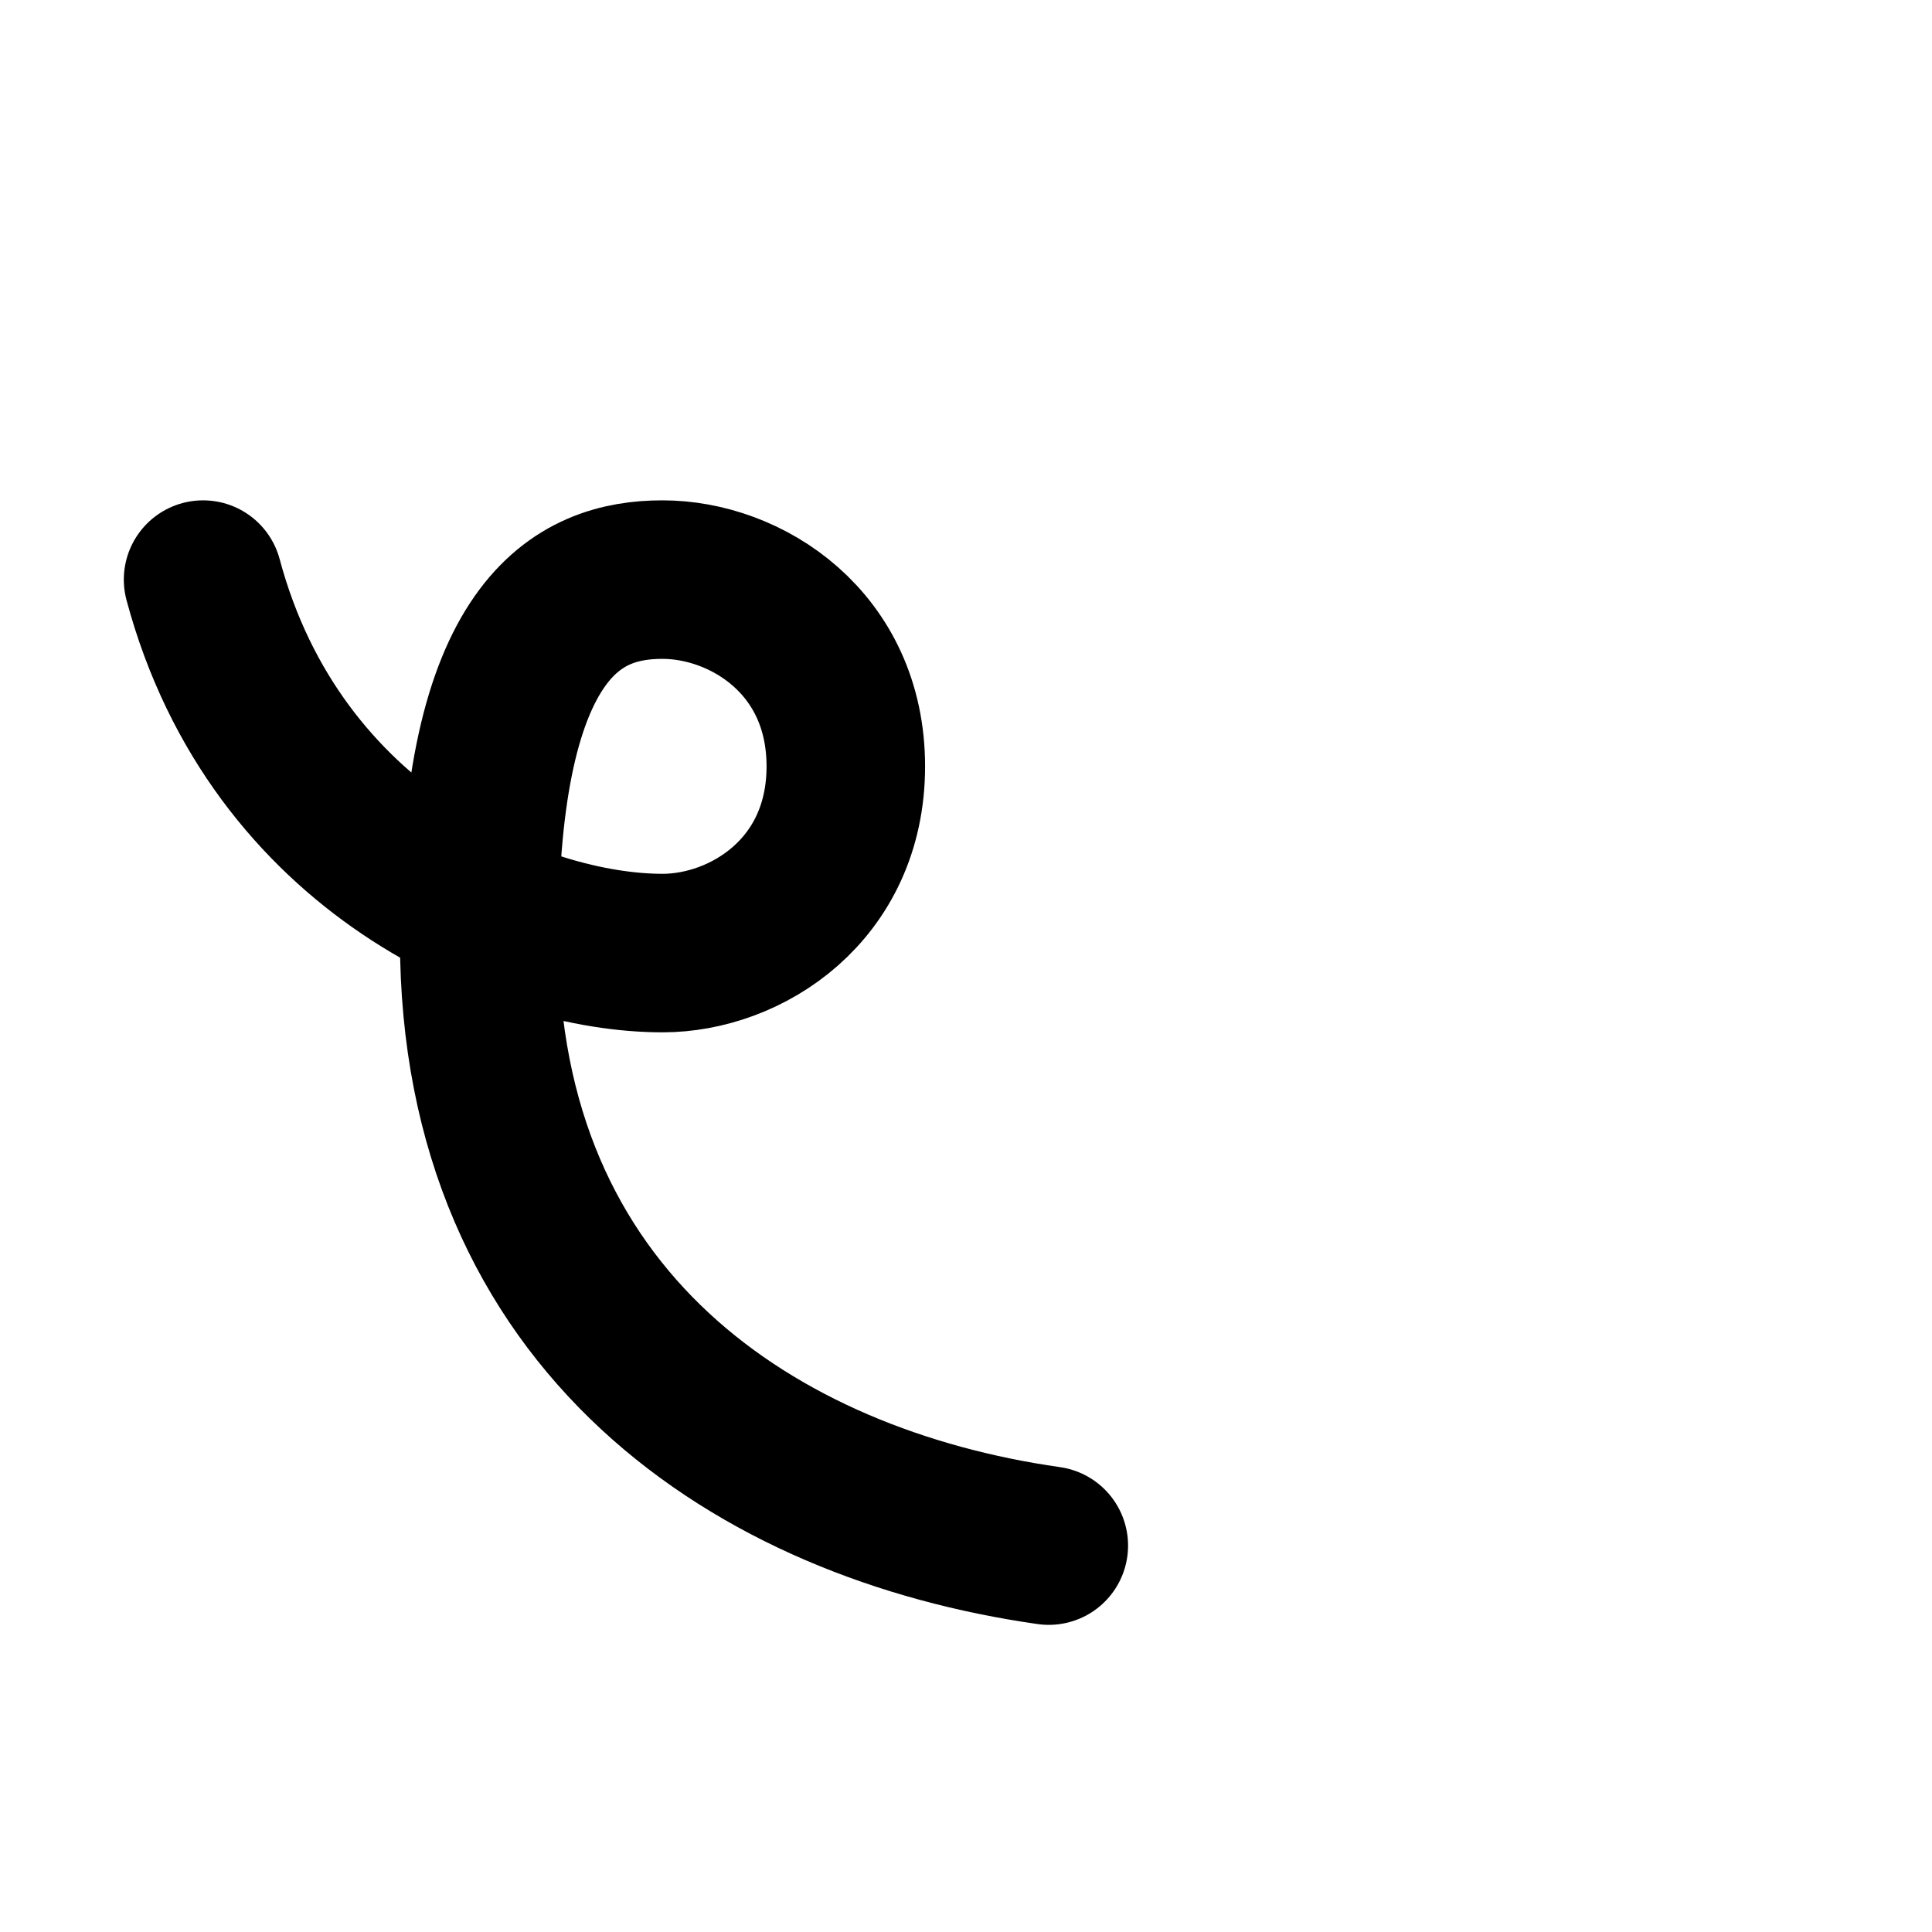
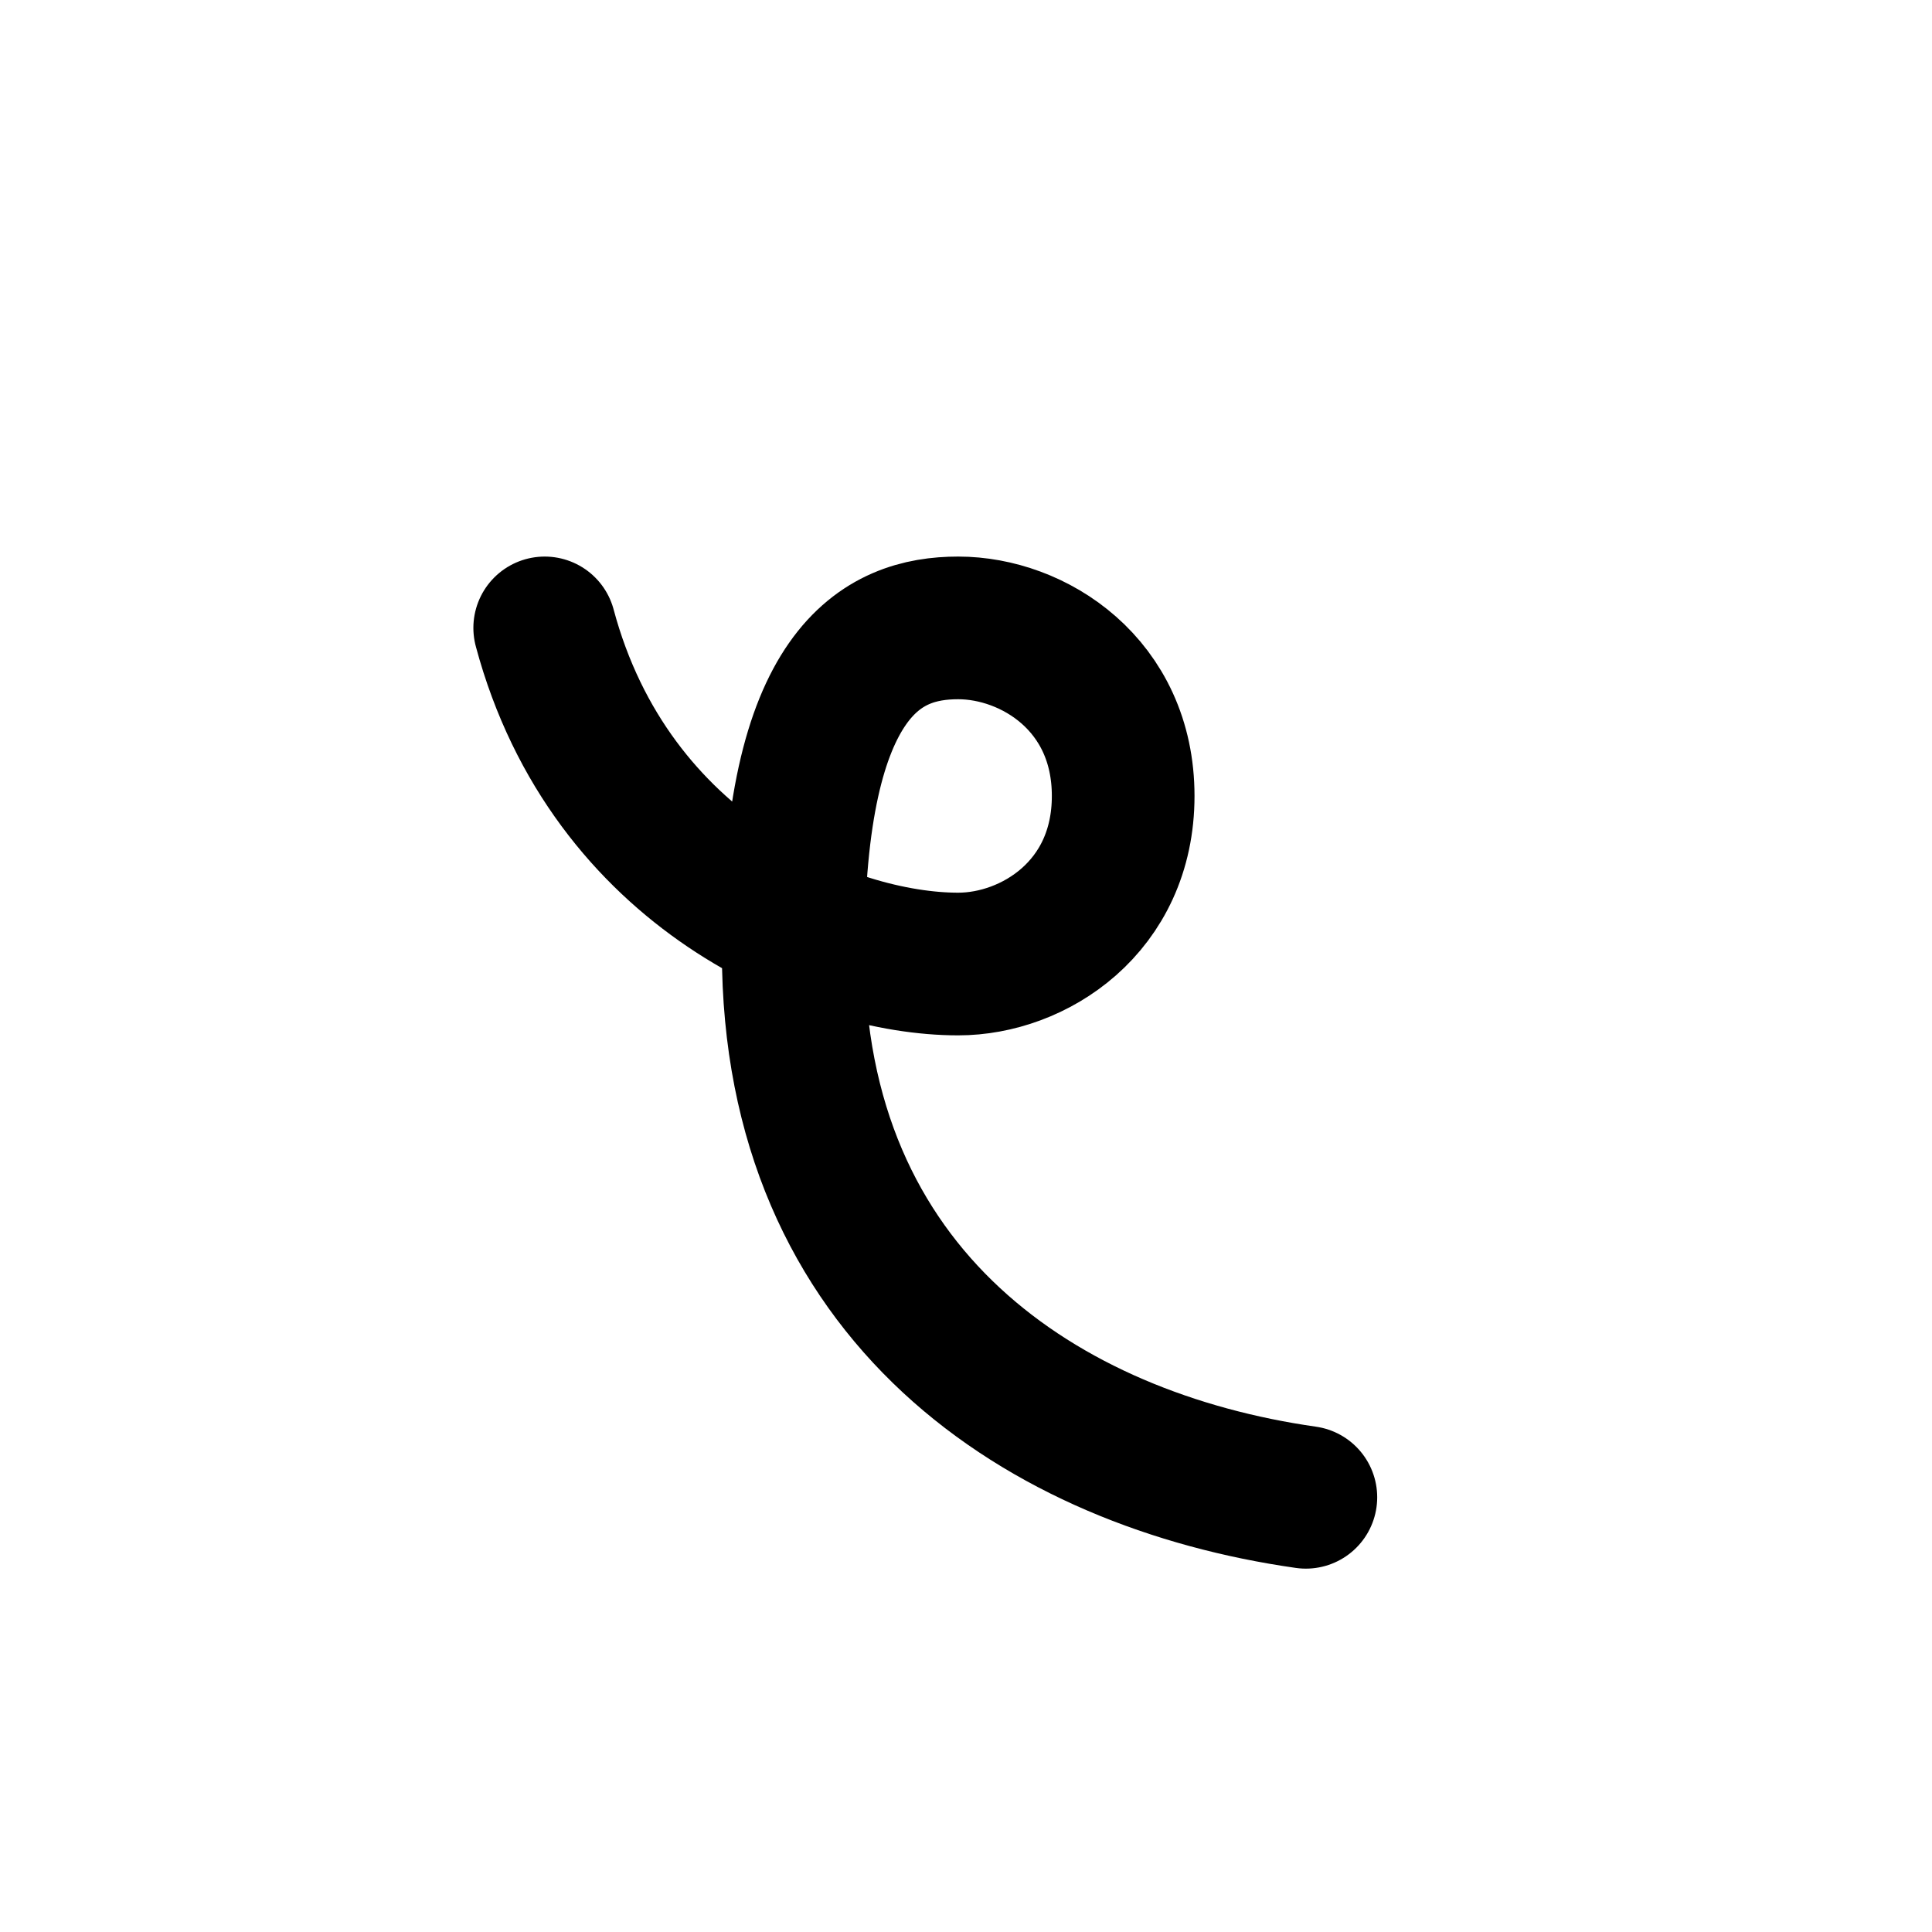
<svg xmlns="http://www.w3.org/2000/svg" version="1.1" viewBox="-10 0 1000 1000" id="svg2" width="1000" height="1000">
  <defs id="defs10" />
  <g id="g4720" transform="matrix(1.0663,0,0,-1.0663,68.33568,1499.684)" style="opacity:0.451" />
  <g transform="matrix(1,0,0,-1,0,1418)" id="g4" />
  <g id="g4720-4" transform="matrix(1.0663,0,0,-1.0663,136.9952,1604.197)" style="opacity:0.451" />
  <g transform="matrix(1,0,0,-1,68.65956,1522.513)" id="g4-5" />
-   <path style="fill:none;fill-rule:evenodd;stroke:#000000;stroke-width:82.051;stroke-linecap:round;stroke-linejoin:round;stroke-miterlimit:4;stroke-dasharray:none;stroke-opacity:1" d="m 532.86,800 c -150.674,-21.451 -294.828,-114.908 -294.828,-313.979 0,-162.306 51.624,-186.021 94.881,-186.021 43.257,0 94.881,32.591 94.881,96.654 0,64.063 -51.624,96.654 -94.881,96.654 -73.922,0 -200.033,-52.358 -237.8,-193.307" id="path4732" />
+   <path style="fill:none;fill-rule:evenodd;stroke:#000000;stroke-width:73.846;stroke-linecap:round;stroke-linejoin:round;stroke-miterlimit:4;stroke-dasharray:none;stroke-opacity:1" d="M 665.913,775 C 530.307,755.695 400.568,671.583 400.568,492.419 c 0,-146.075 46.462,-167.418 85.393,-167.418 38.931,0 85.393,29.332 85.393,86.988 0,57.656 -46.462,86.988 -85.393,86.988 -66.53,0 -180.029,-47.122 -214.02,-173.976" id="path4732" />
</svg>
